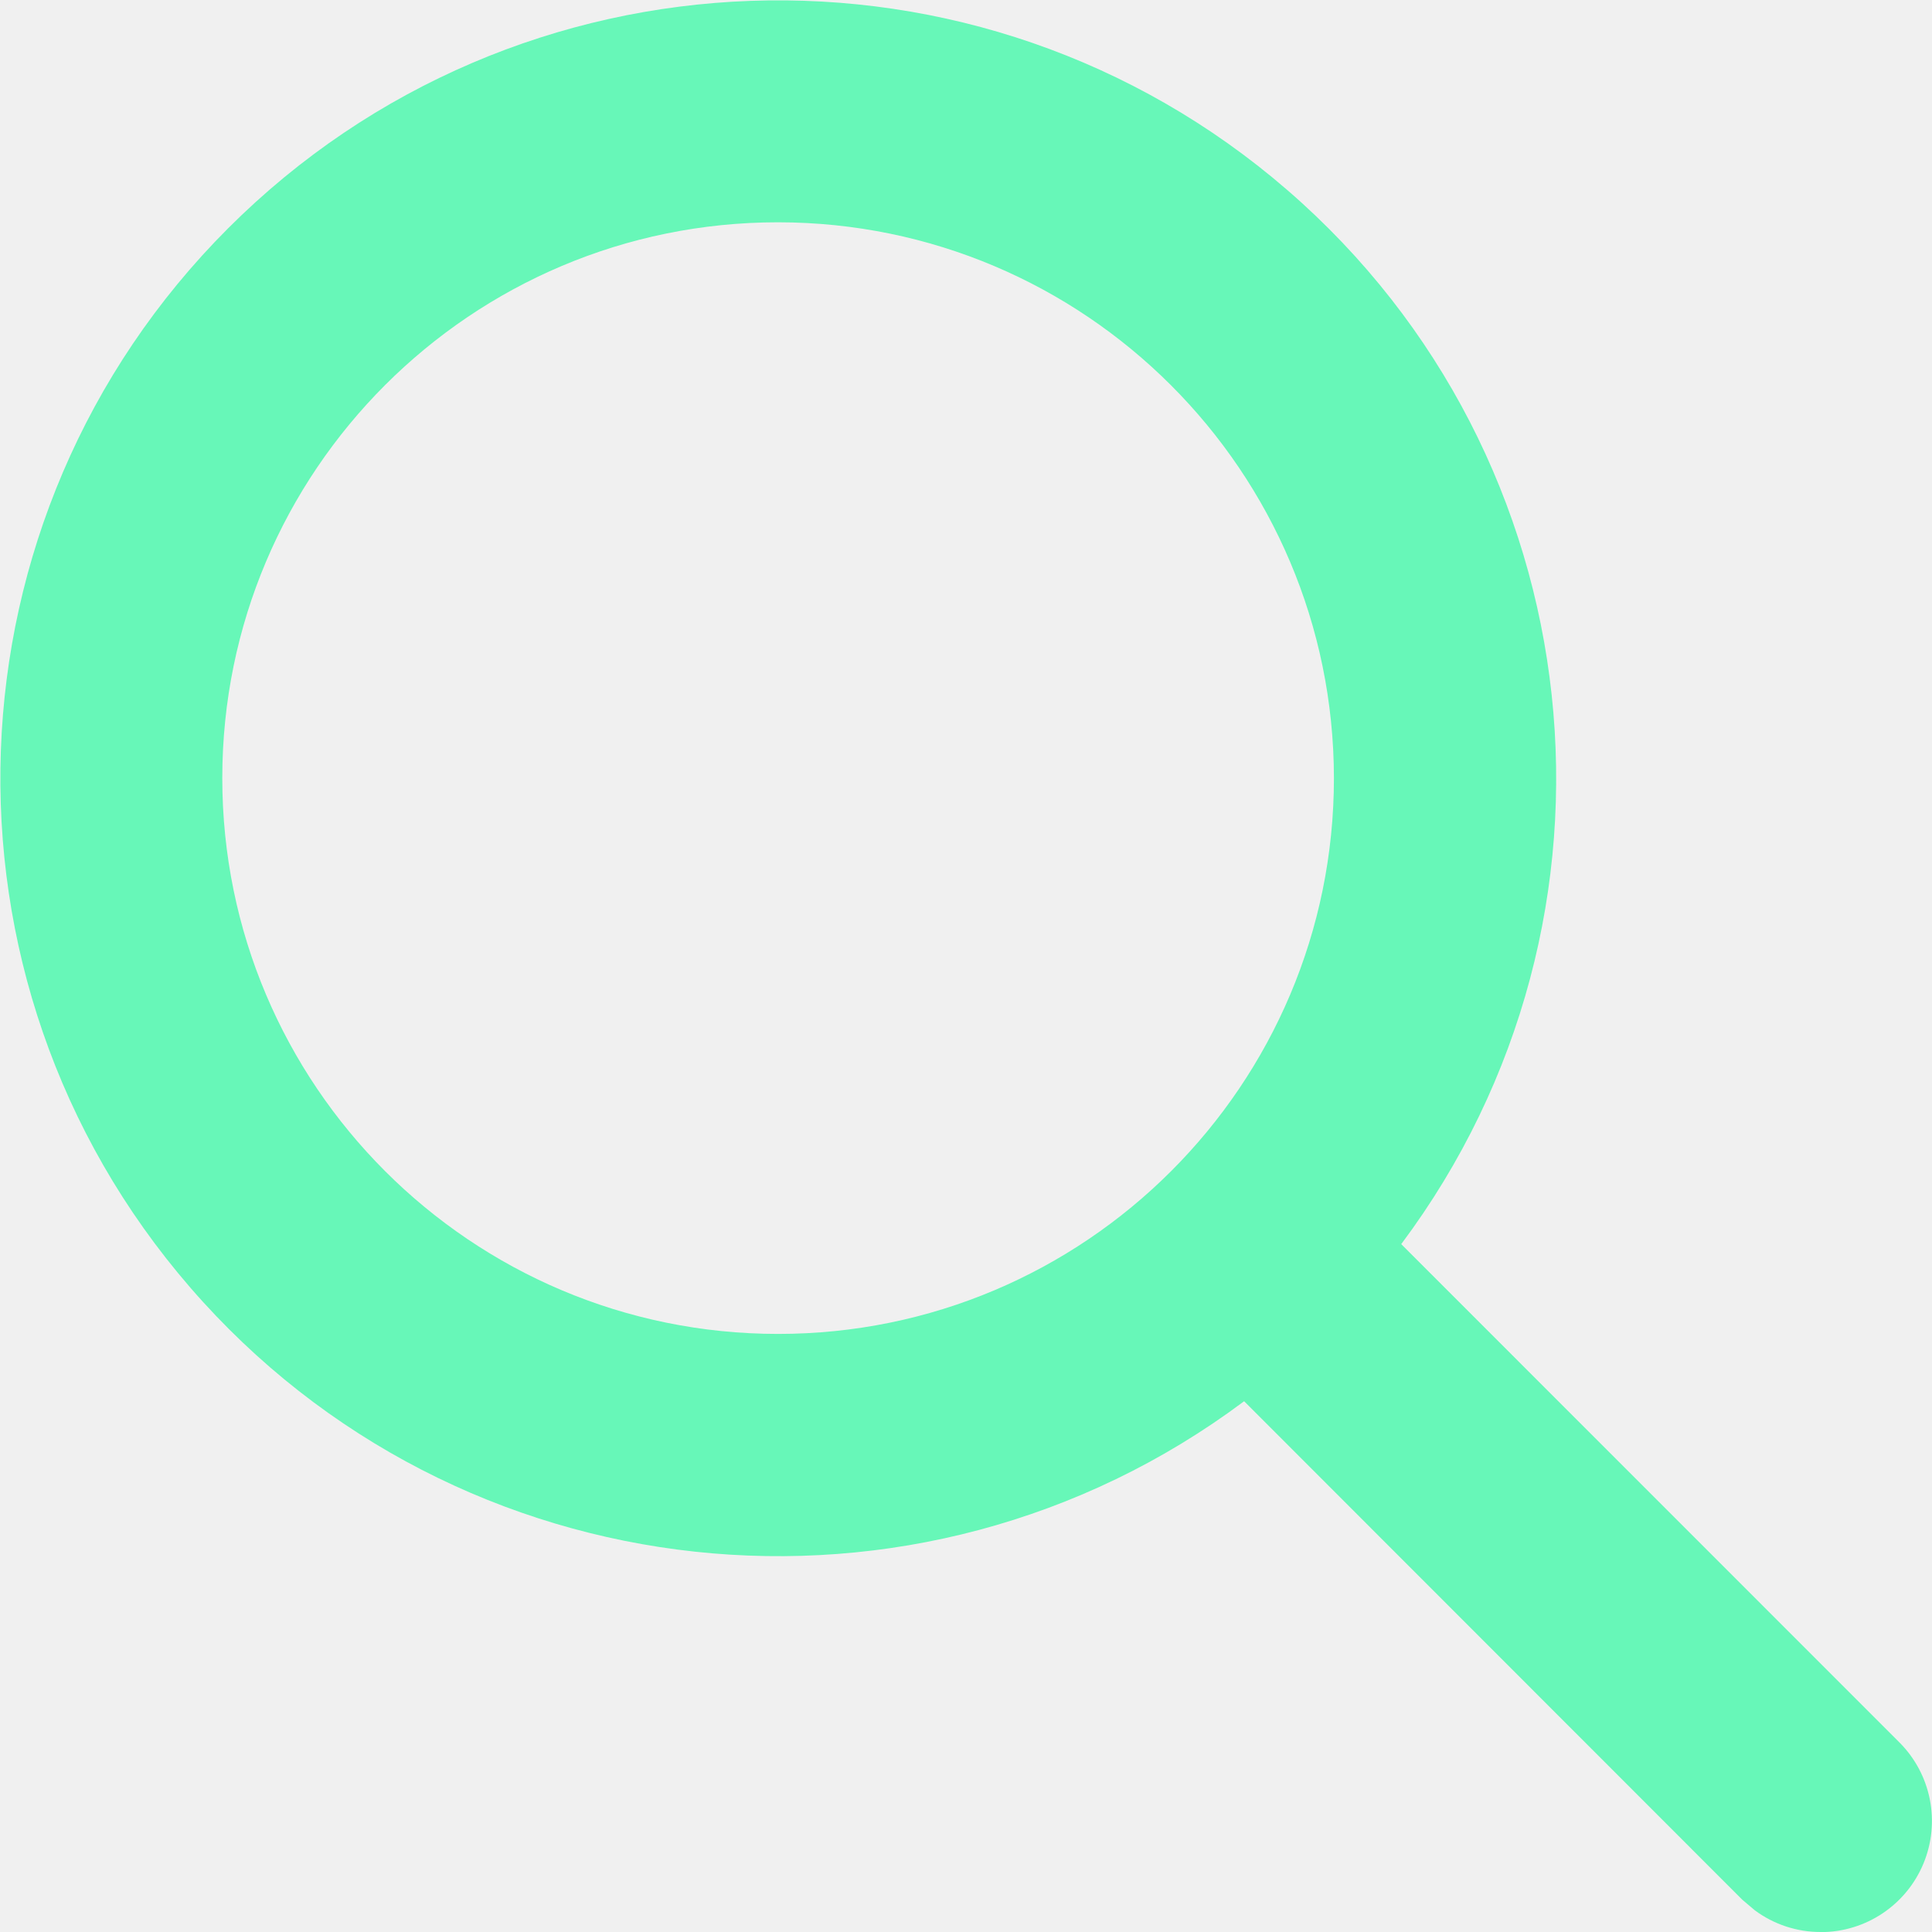
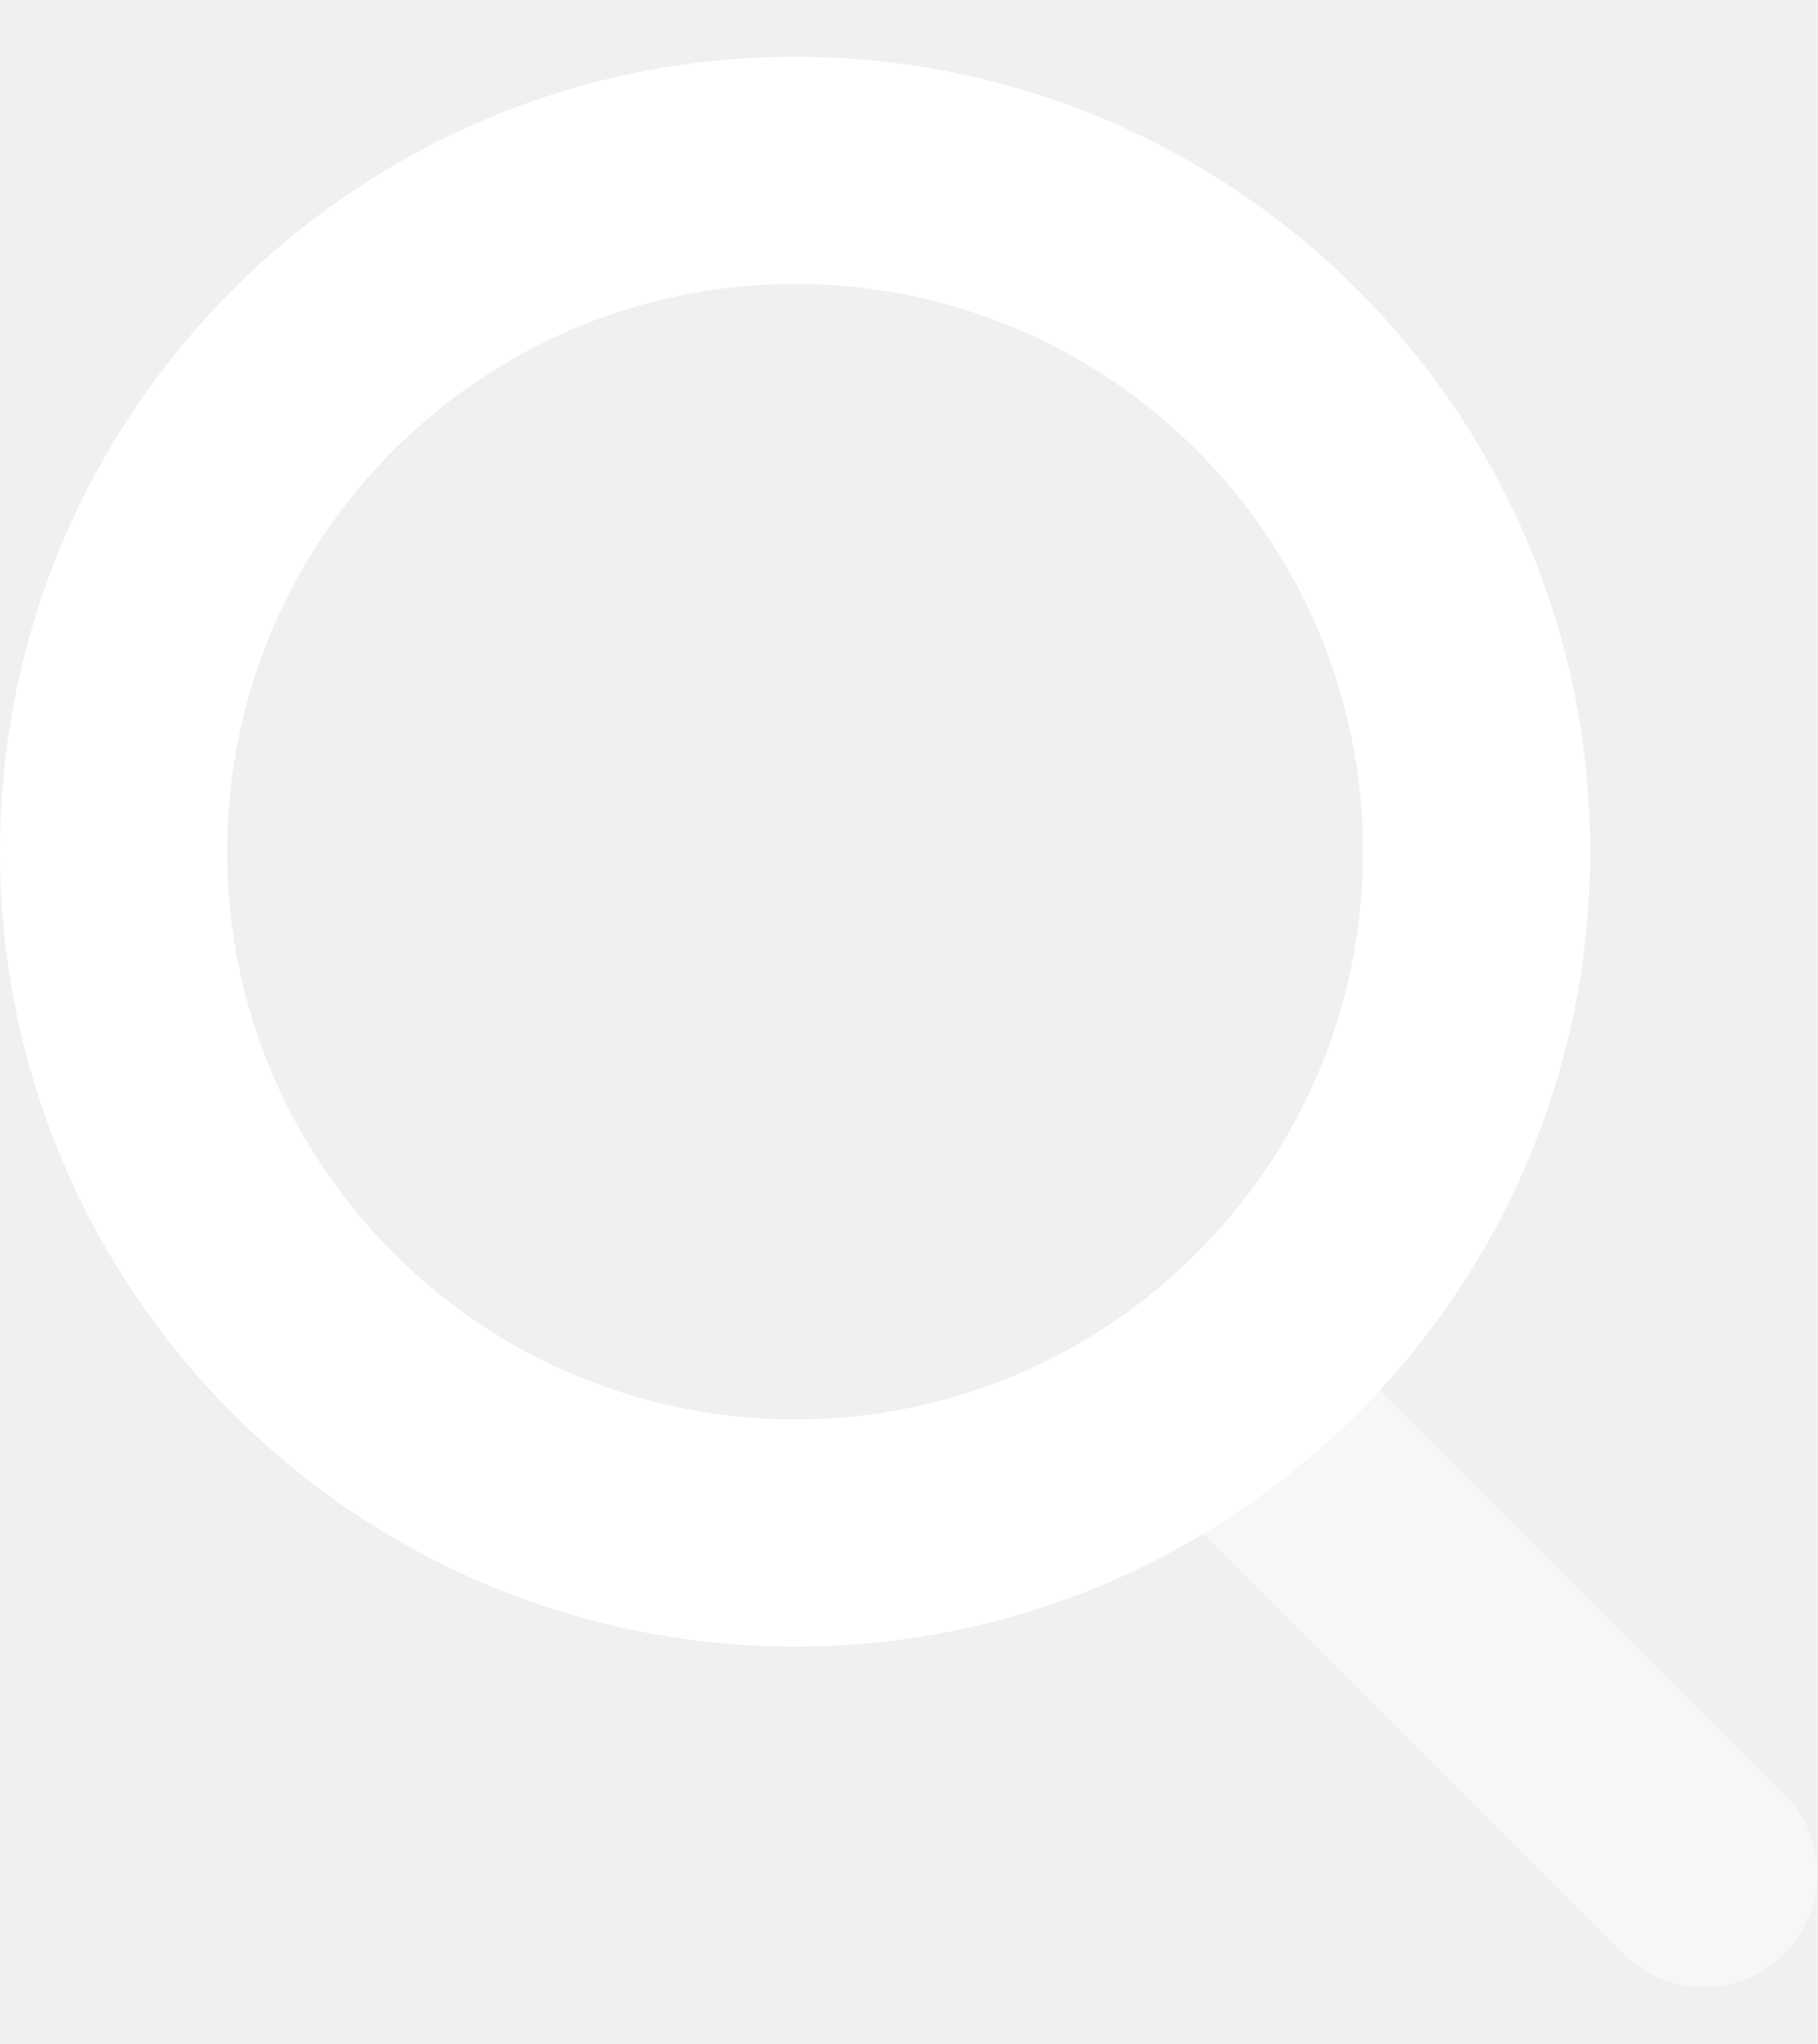
- <svg xmlns="http://www.w3.org/2000/svg" viewBox="0 0 18.2 18.2">
-   <g id="Icon_Search" data-name="Icon/Search" transform="translate(-0.9 -0.9)">
-     <path id="Search" d="M17.153,18.2a1.037,1.037,0,0,1-.623-.205l-.118-.1L11.72,13.2A7.328,7.328,0,1,1,13.2,11.72l4.692,4.693a1.047,1.047,0,0,1-.74,1.788ZM7.33,2.094A5.236,5.236,0,1,0,12.566,7.33,5.241,5.241,0,0,0,7.33,2.094Z" transform="translate(0.9 0.9)" fill="#67F7B8" />
+ <svg xmlns="http://www.w3.org/2000/svg" viewBox="0 0 16 18" version="1.1">
+   <g id="Page-1" stroke="none" stroke-width="1" fill="none" fill-rule="evenodd">
+     <g id="Stockholm-icons-24x24" transform="translate(-375, -364)">
+       <g id="General" transform="translate(60, 147)">
+         <g id="Group" transform="translate(311, 213.5)">
+           <rect id="bound" x="0" y="0" width="24" height="24" />
+           <path d="M14.293,16.707 C13.902,16.317 13.902,15.683 14.293,15.293 C14.683,14.902 15.317,14.902 15.707,15.293 L19.707,19.293 C20.098,19.683 20.098,20.317 19.707,20.707 C19.317,21.098 18.683,21.098 18.293,20.707 L14.293,16.707 Z" id="Path-2" fill="#FFFFFF" fill-rule="nonzero" opacity="0.44" />
+           <path d="M11,16 C13.761,16 16,13.761 16,11 C16,8.239 13.761,6 11,6 C8.239,6 6,8.239 6,11 C6,13.761 8.239,16 11,16 Z M11,18 C7.134,18 4,14.866 4,11 C4,7.134 7.134,4 11,4 C14.866,4 18,7.134 18,11 C18,14.866 14.866,18 11,18 Z" id="Path" fill="#FFFFFF" fill-rule="nonzero" />
+         </g>
+       </g>
+     </g>
  </g>
</svg>
